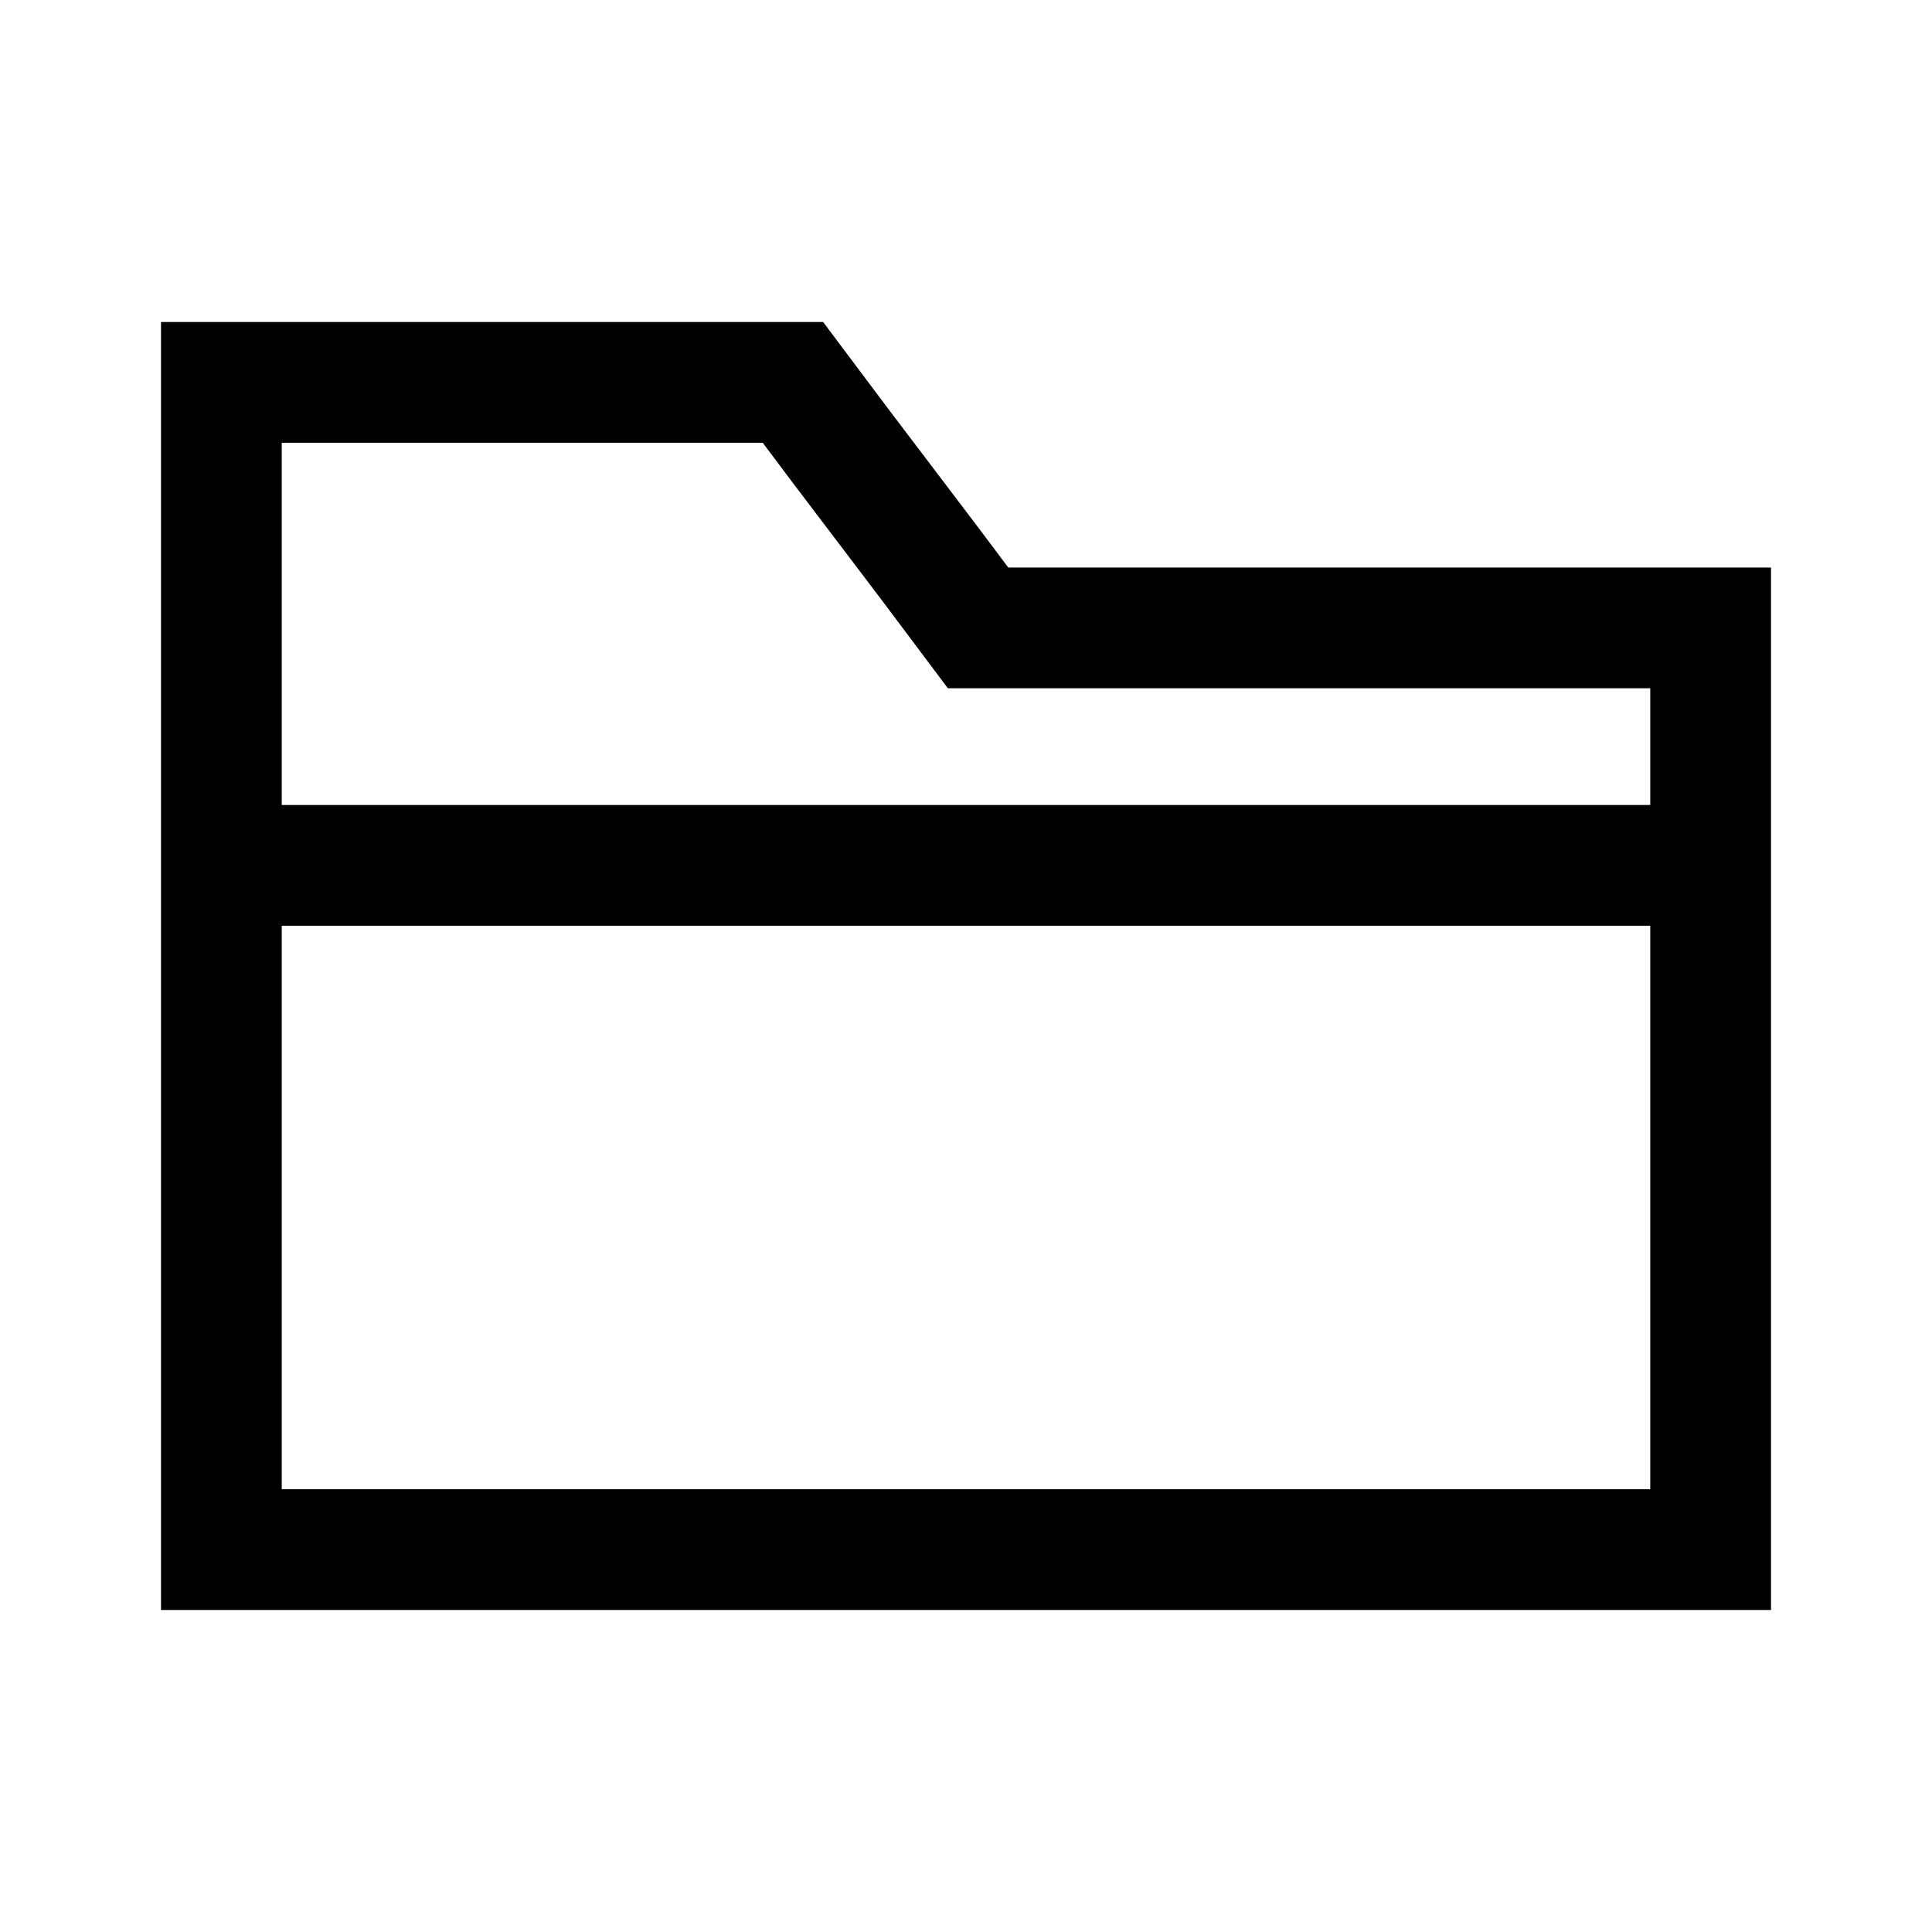
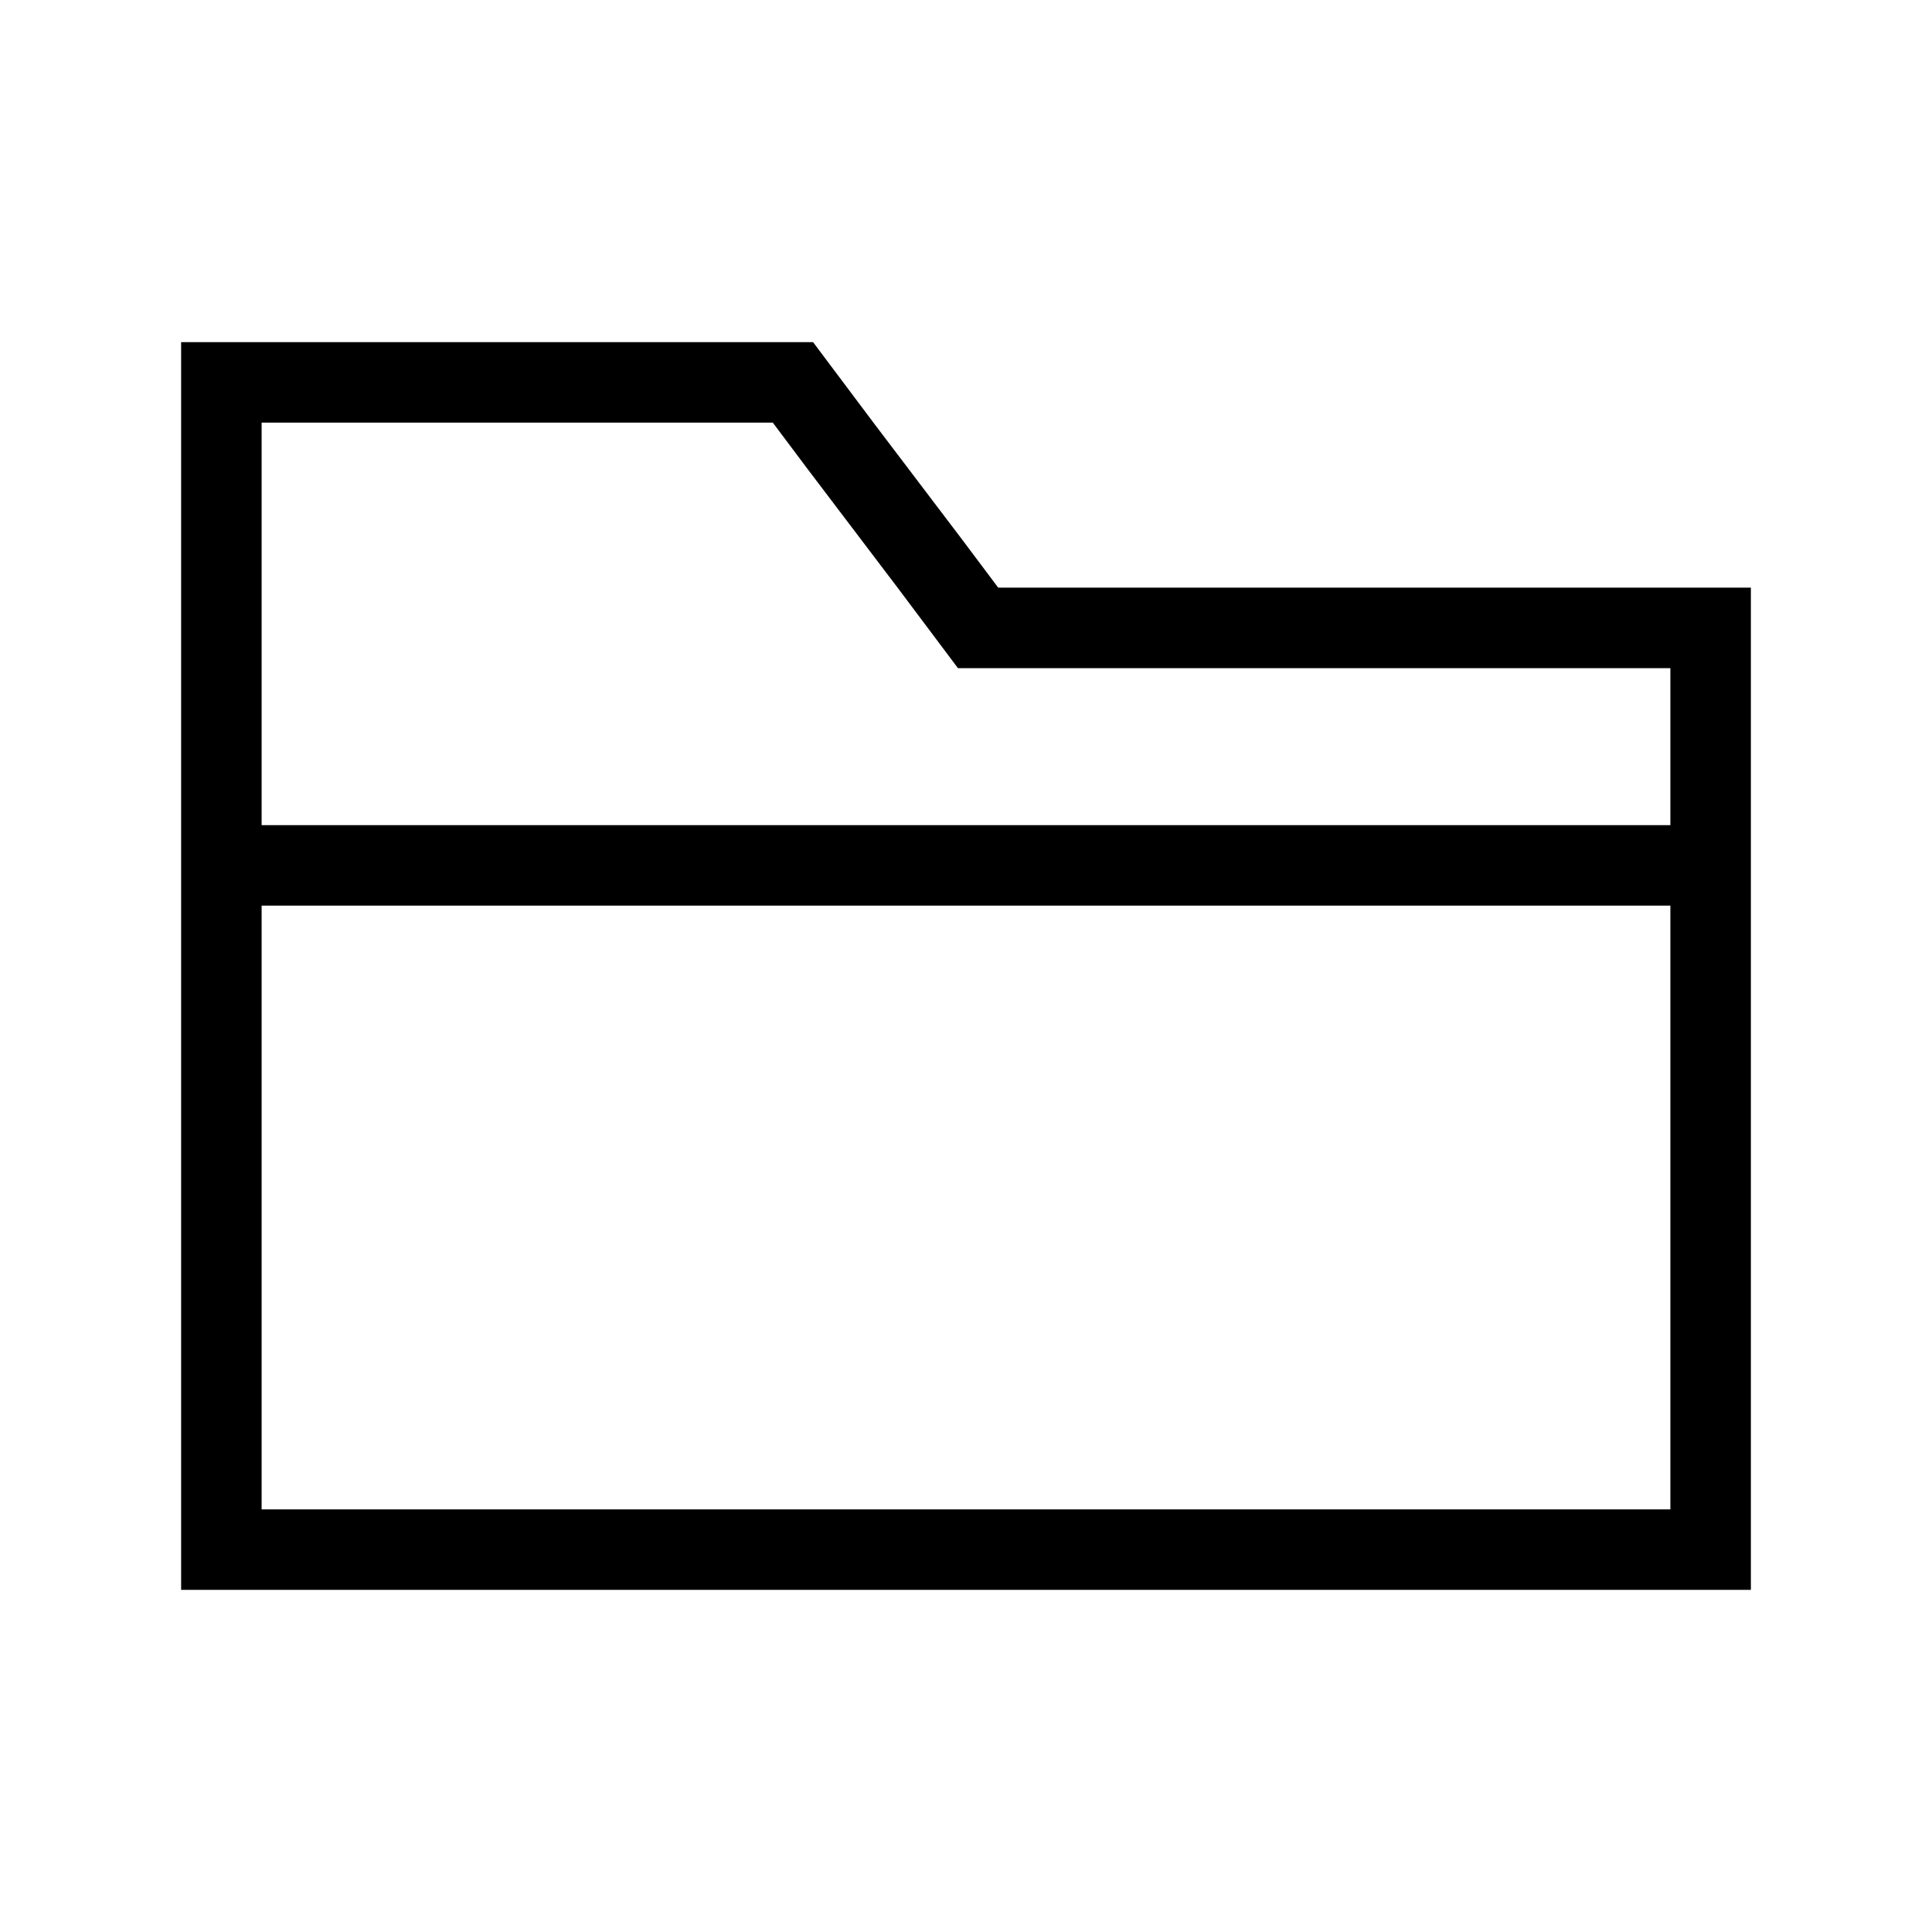
<svg xmlns="http://www.w3.org/2000/svg" width="1em" height="1em" viewBox="0 0 24 24">
  <path d="M0 0h24v24H0z" fill="none" />
-   <path fill="none" stroke="currentColor" stroke-linecap="square" stroke-miterlimit="2" stroke-width="1.5" d="M2.75 7.25v-2.5h7.1l.6.8L11.55 7l.6.8h9.1v11.45H2.75v-2.5Zm0 3.5h18.5" />
+   <path fill="none" stroke="currentColor" stroke-linecap="square" stroke-miterlimit="2" stroke-width="1" d="M2.75 7.25v-2.5h7.1l.6.8L11.55 7l.6.8h9.1v11.45H2.75v-2.5Zm0 3.5h18.5" />
</svg>
